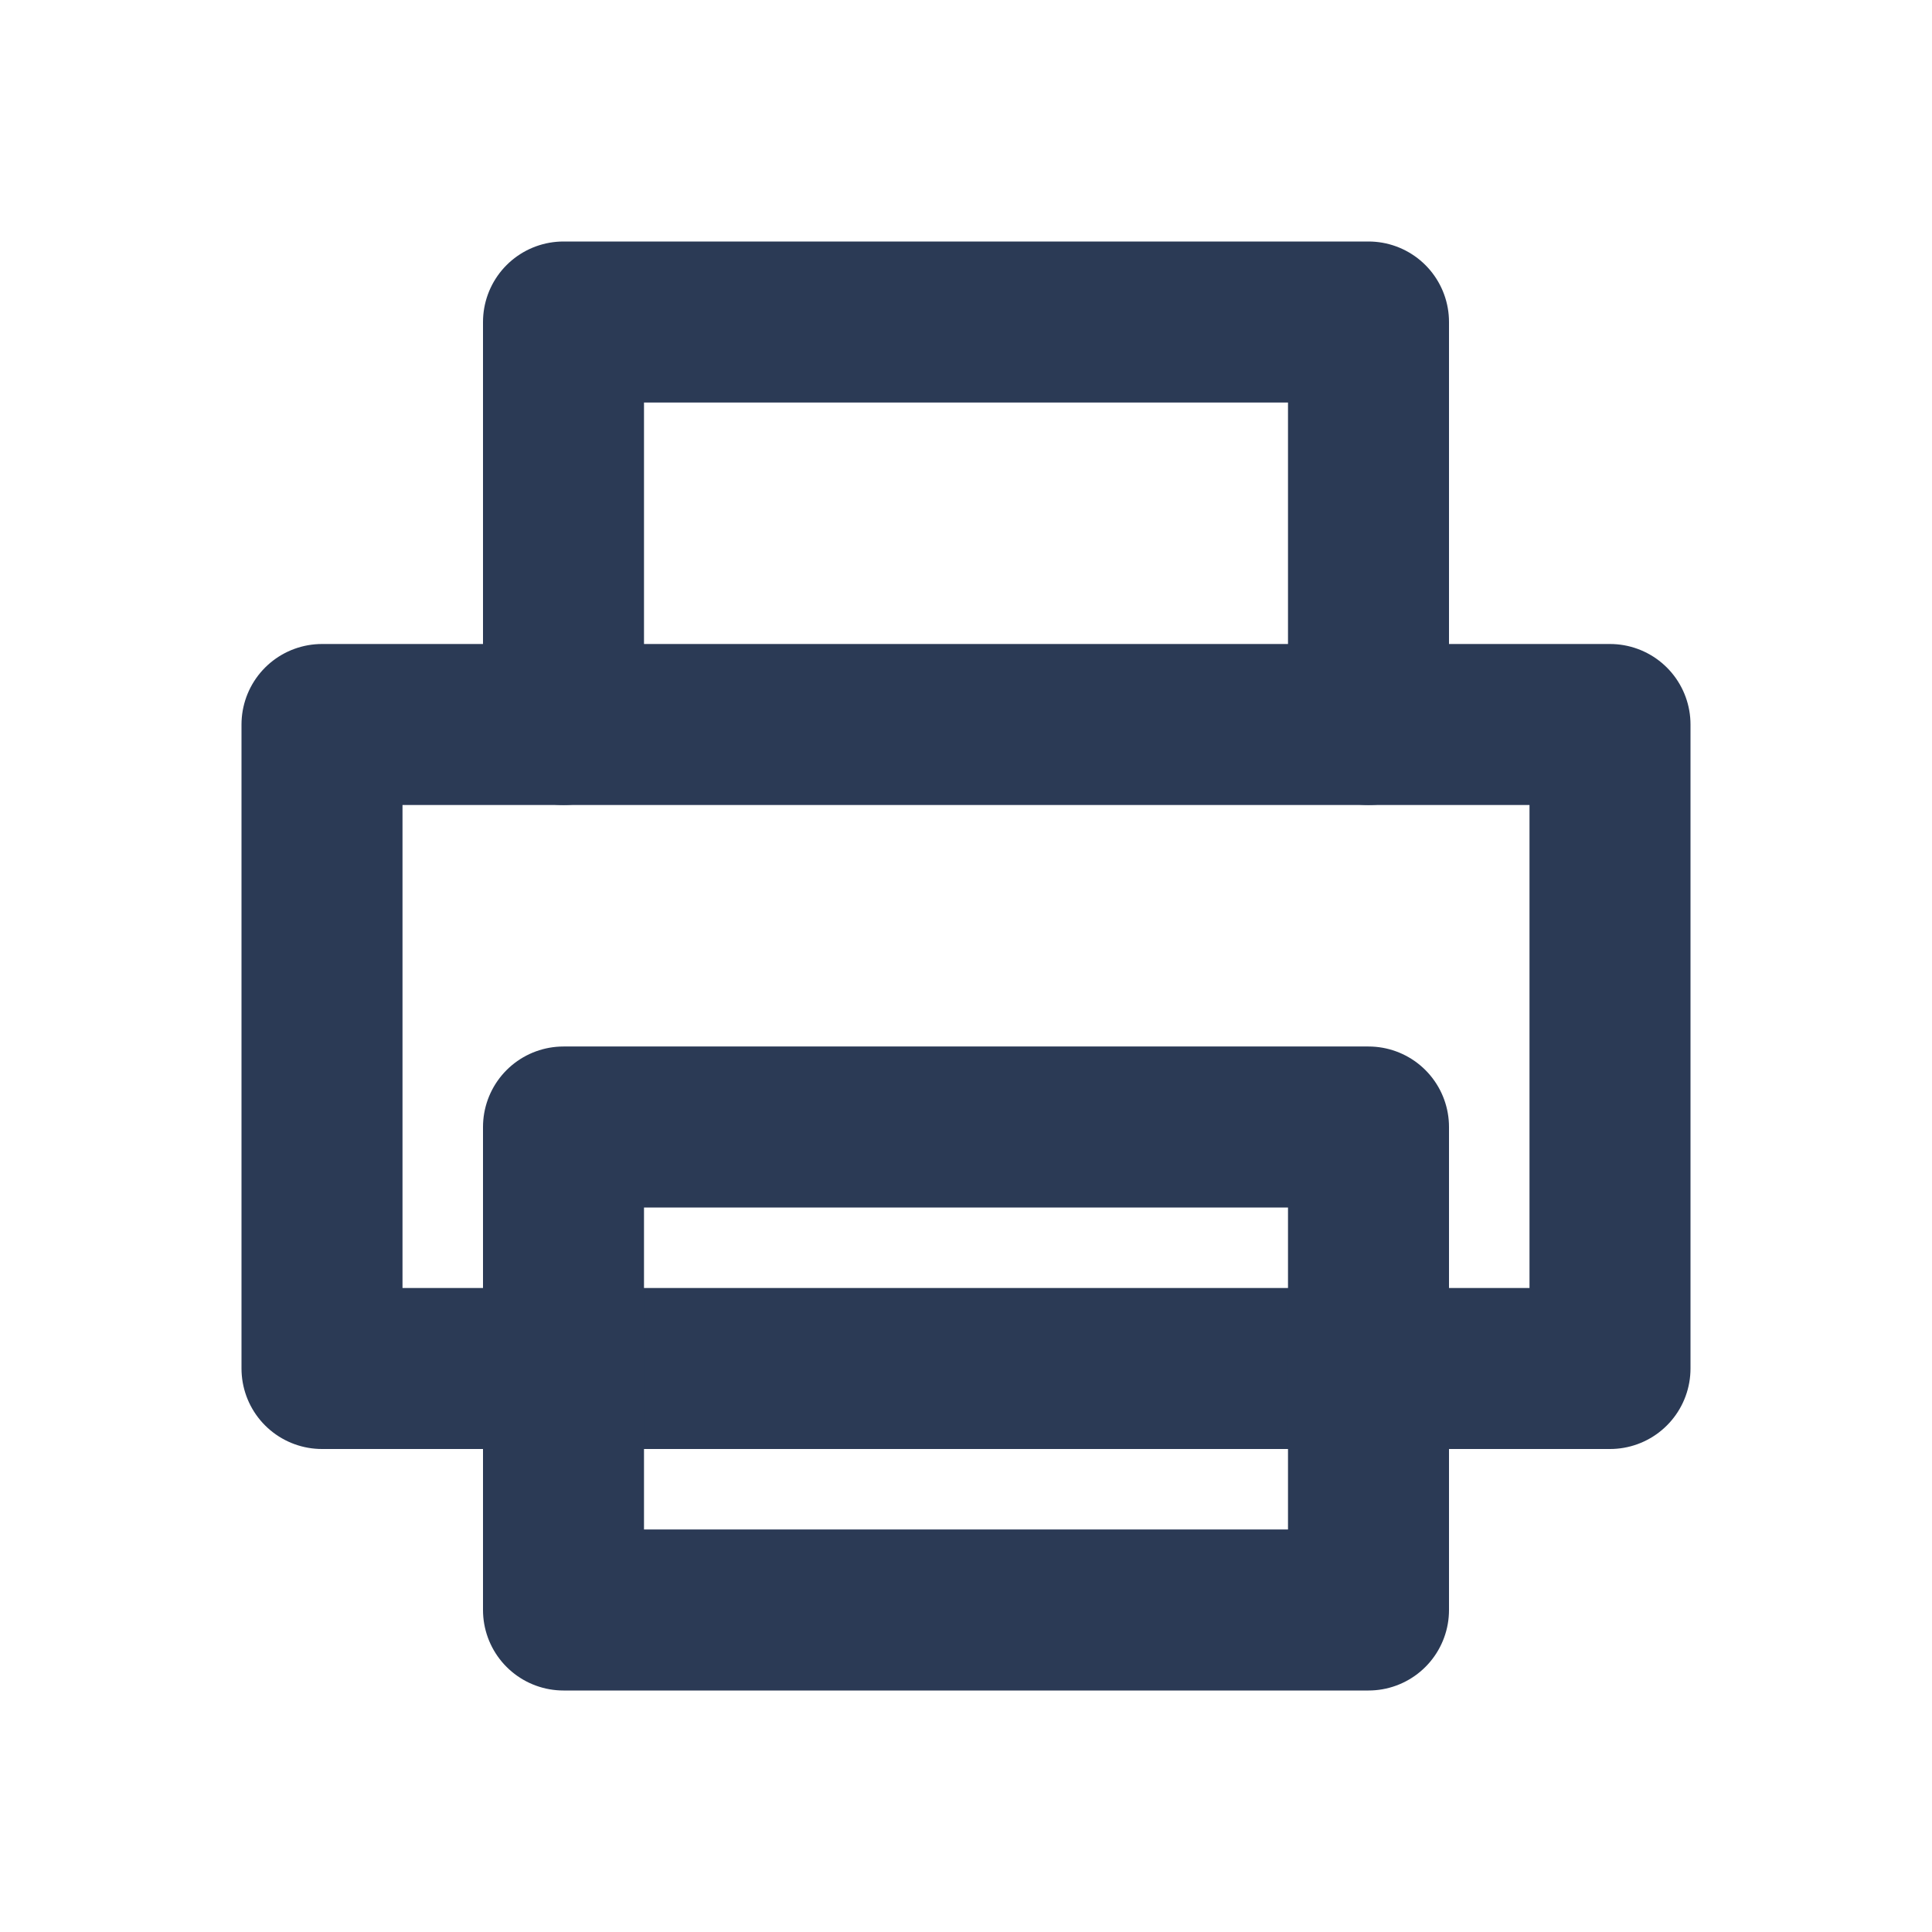
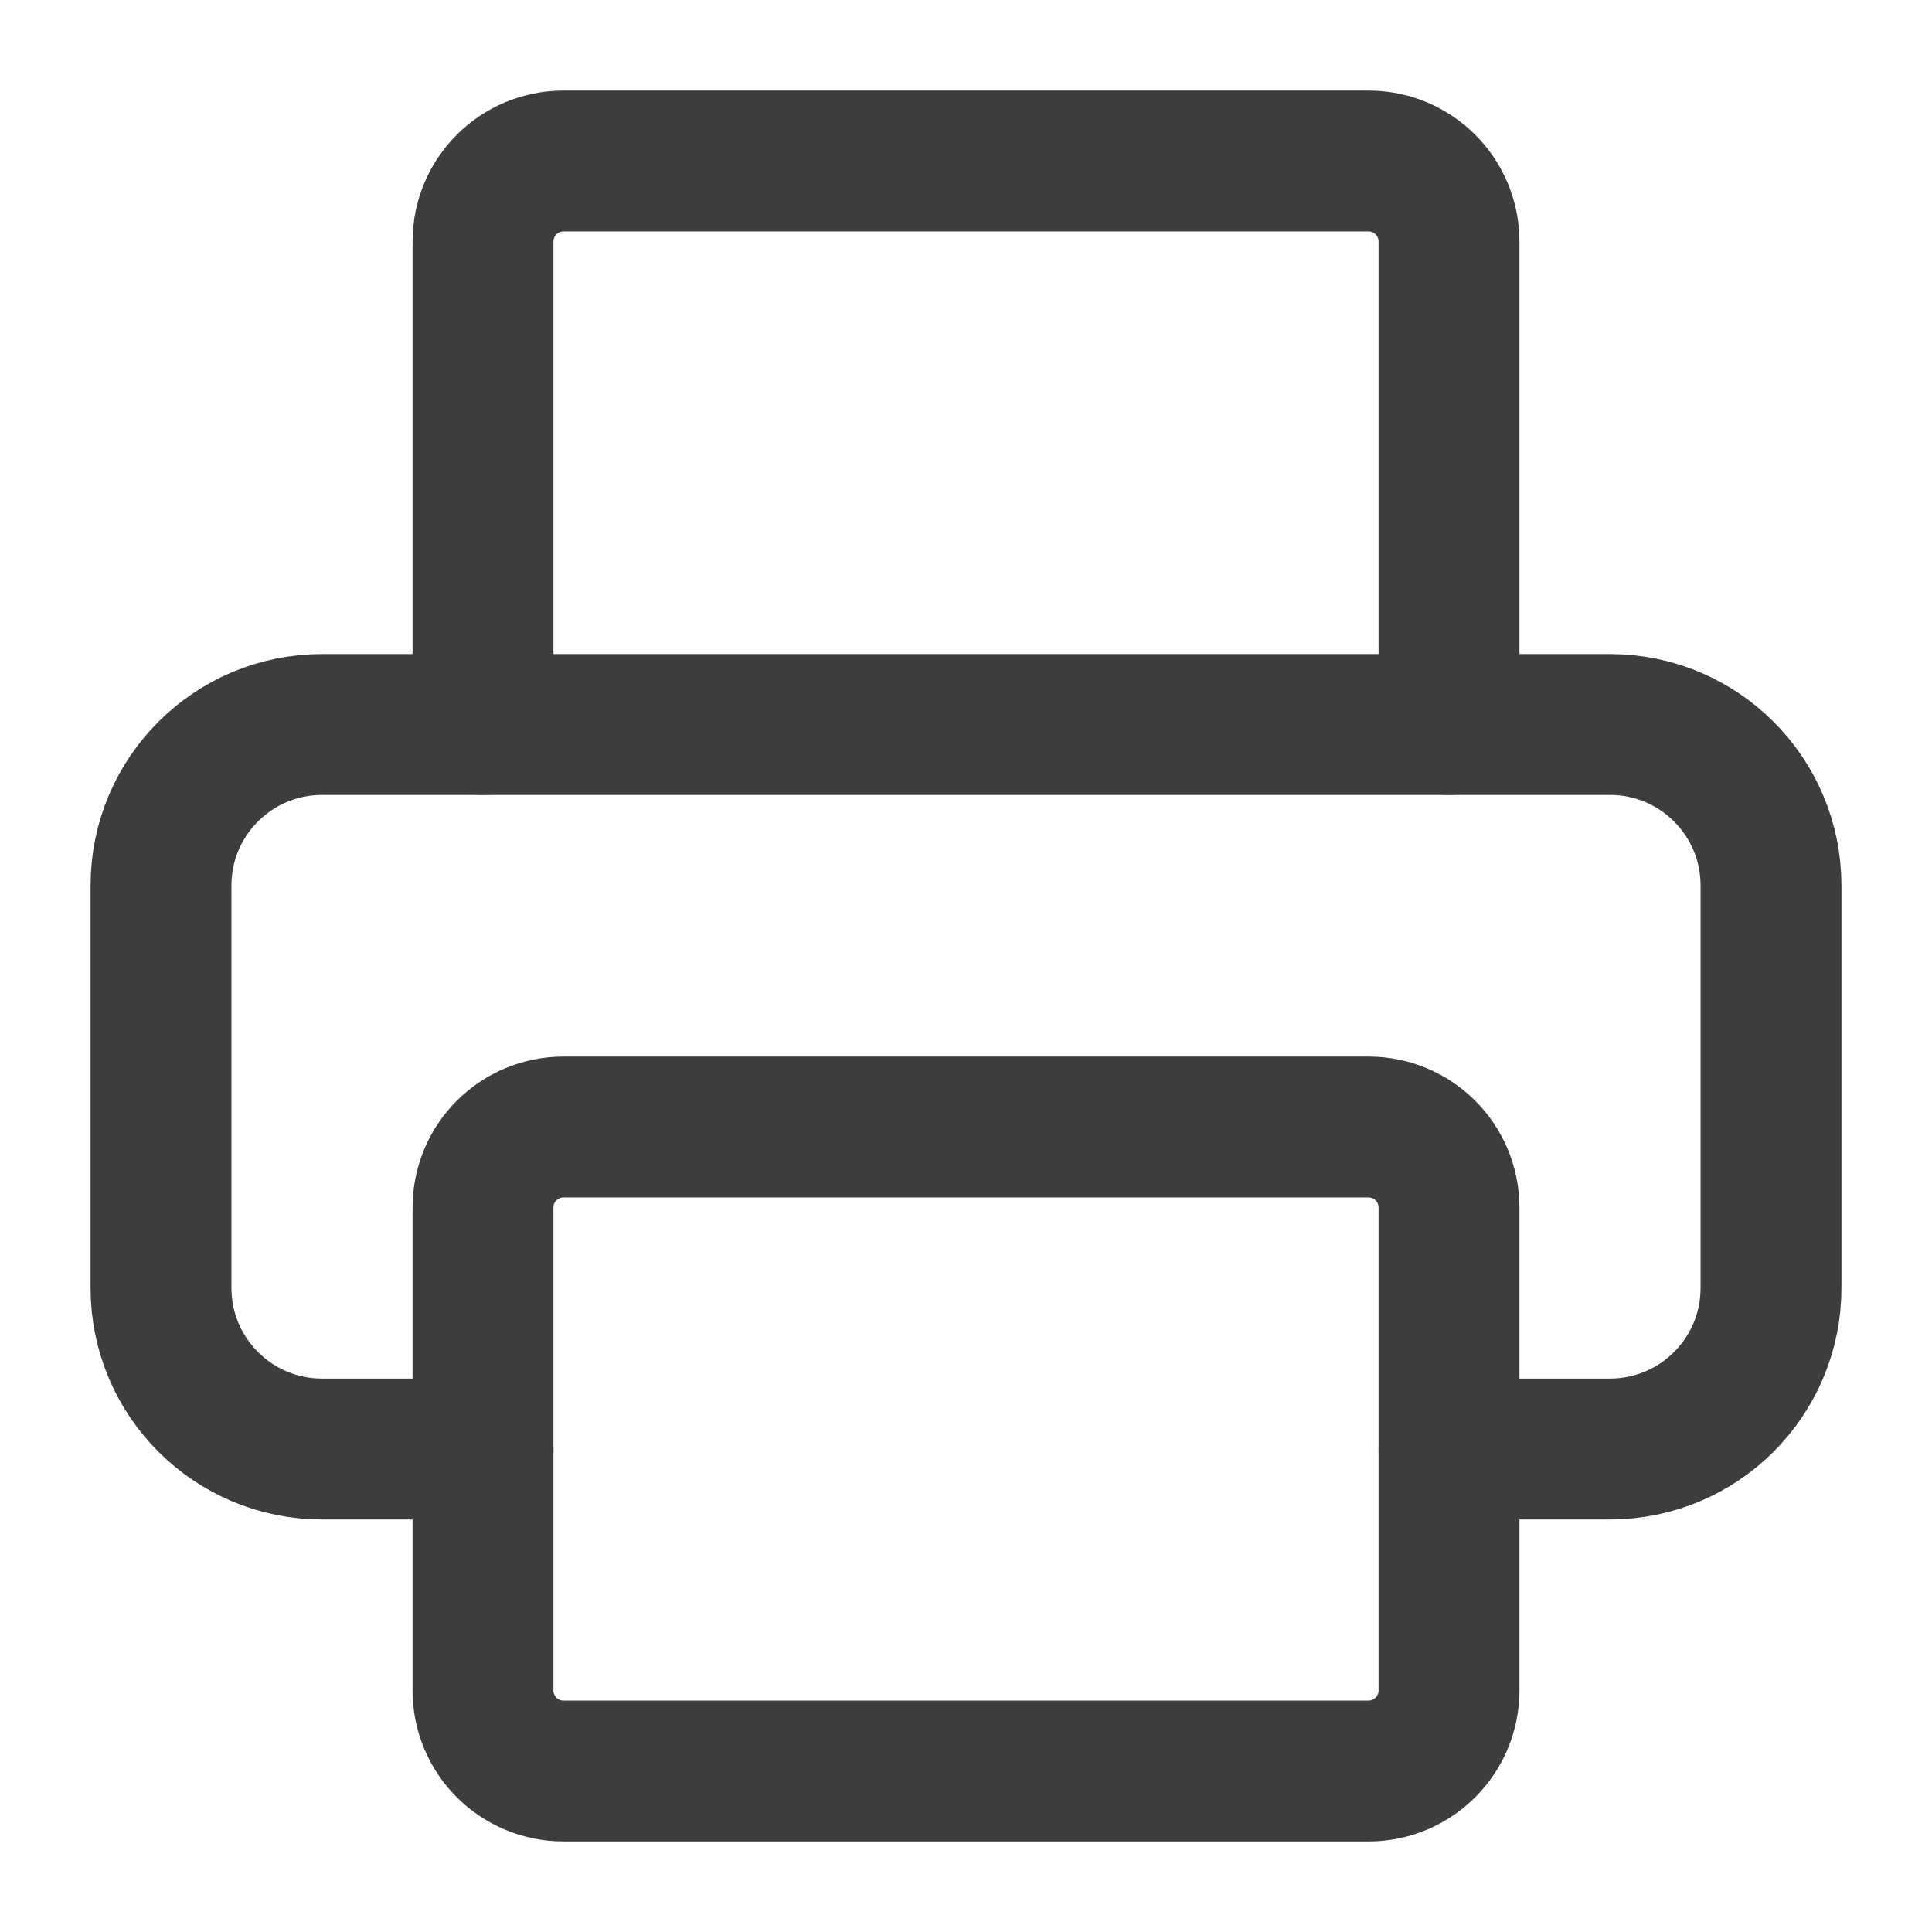
- <svg xmlns="http://www.w3.org/2000/svg" width="24" height="24" viewBox="0 0 24 24">
-   <path d="M7 9V4h10v5" stroke="#2b3a55" stroke-width="2" fill="none" stroke-linecap="round" stroke-linejoin="round" />
-   <rect x="4" y="9" width="16" height="8" stroke="#2b3a55" stroke-width="2" fill="none" stroke-linecap="round" stroke-linejoin="round" />
-   <rect x="7" y="14" width="10" height="6" stroke="#2b3a55" stroke-width="2" fill="none" stroke-linecap="round" stroke-linejoin="round" />
+ <svg xmlns="http://www.w3.org/2000/svg" width="24" height="24" viewBox="0 0 24 24" fill="none" stroke="#3d3d3d" stroke-width="1.75" stroke-linecap="round" stroke-linejoin="round">
+   <path d="M6 18H4a2 2 0 0 1-2-2v-5a2 2 0 0 1 2-2h16a2 2 0 0 1 2 2v5a2 2 0 0 1-2 2h-2" />
+   <path d="M6 9V3a1 1 0 0 1 1-1h10a1 1 0 0 1 1 1v6" />
+   <rect x="6" y="14" width="12" height="8" rx="1" />
</svg>
